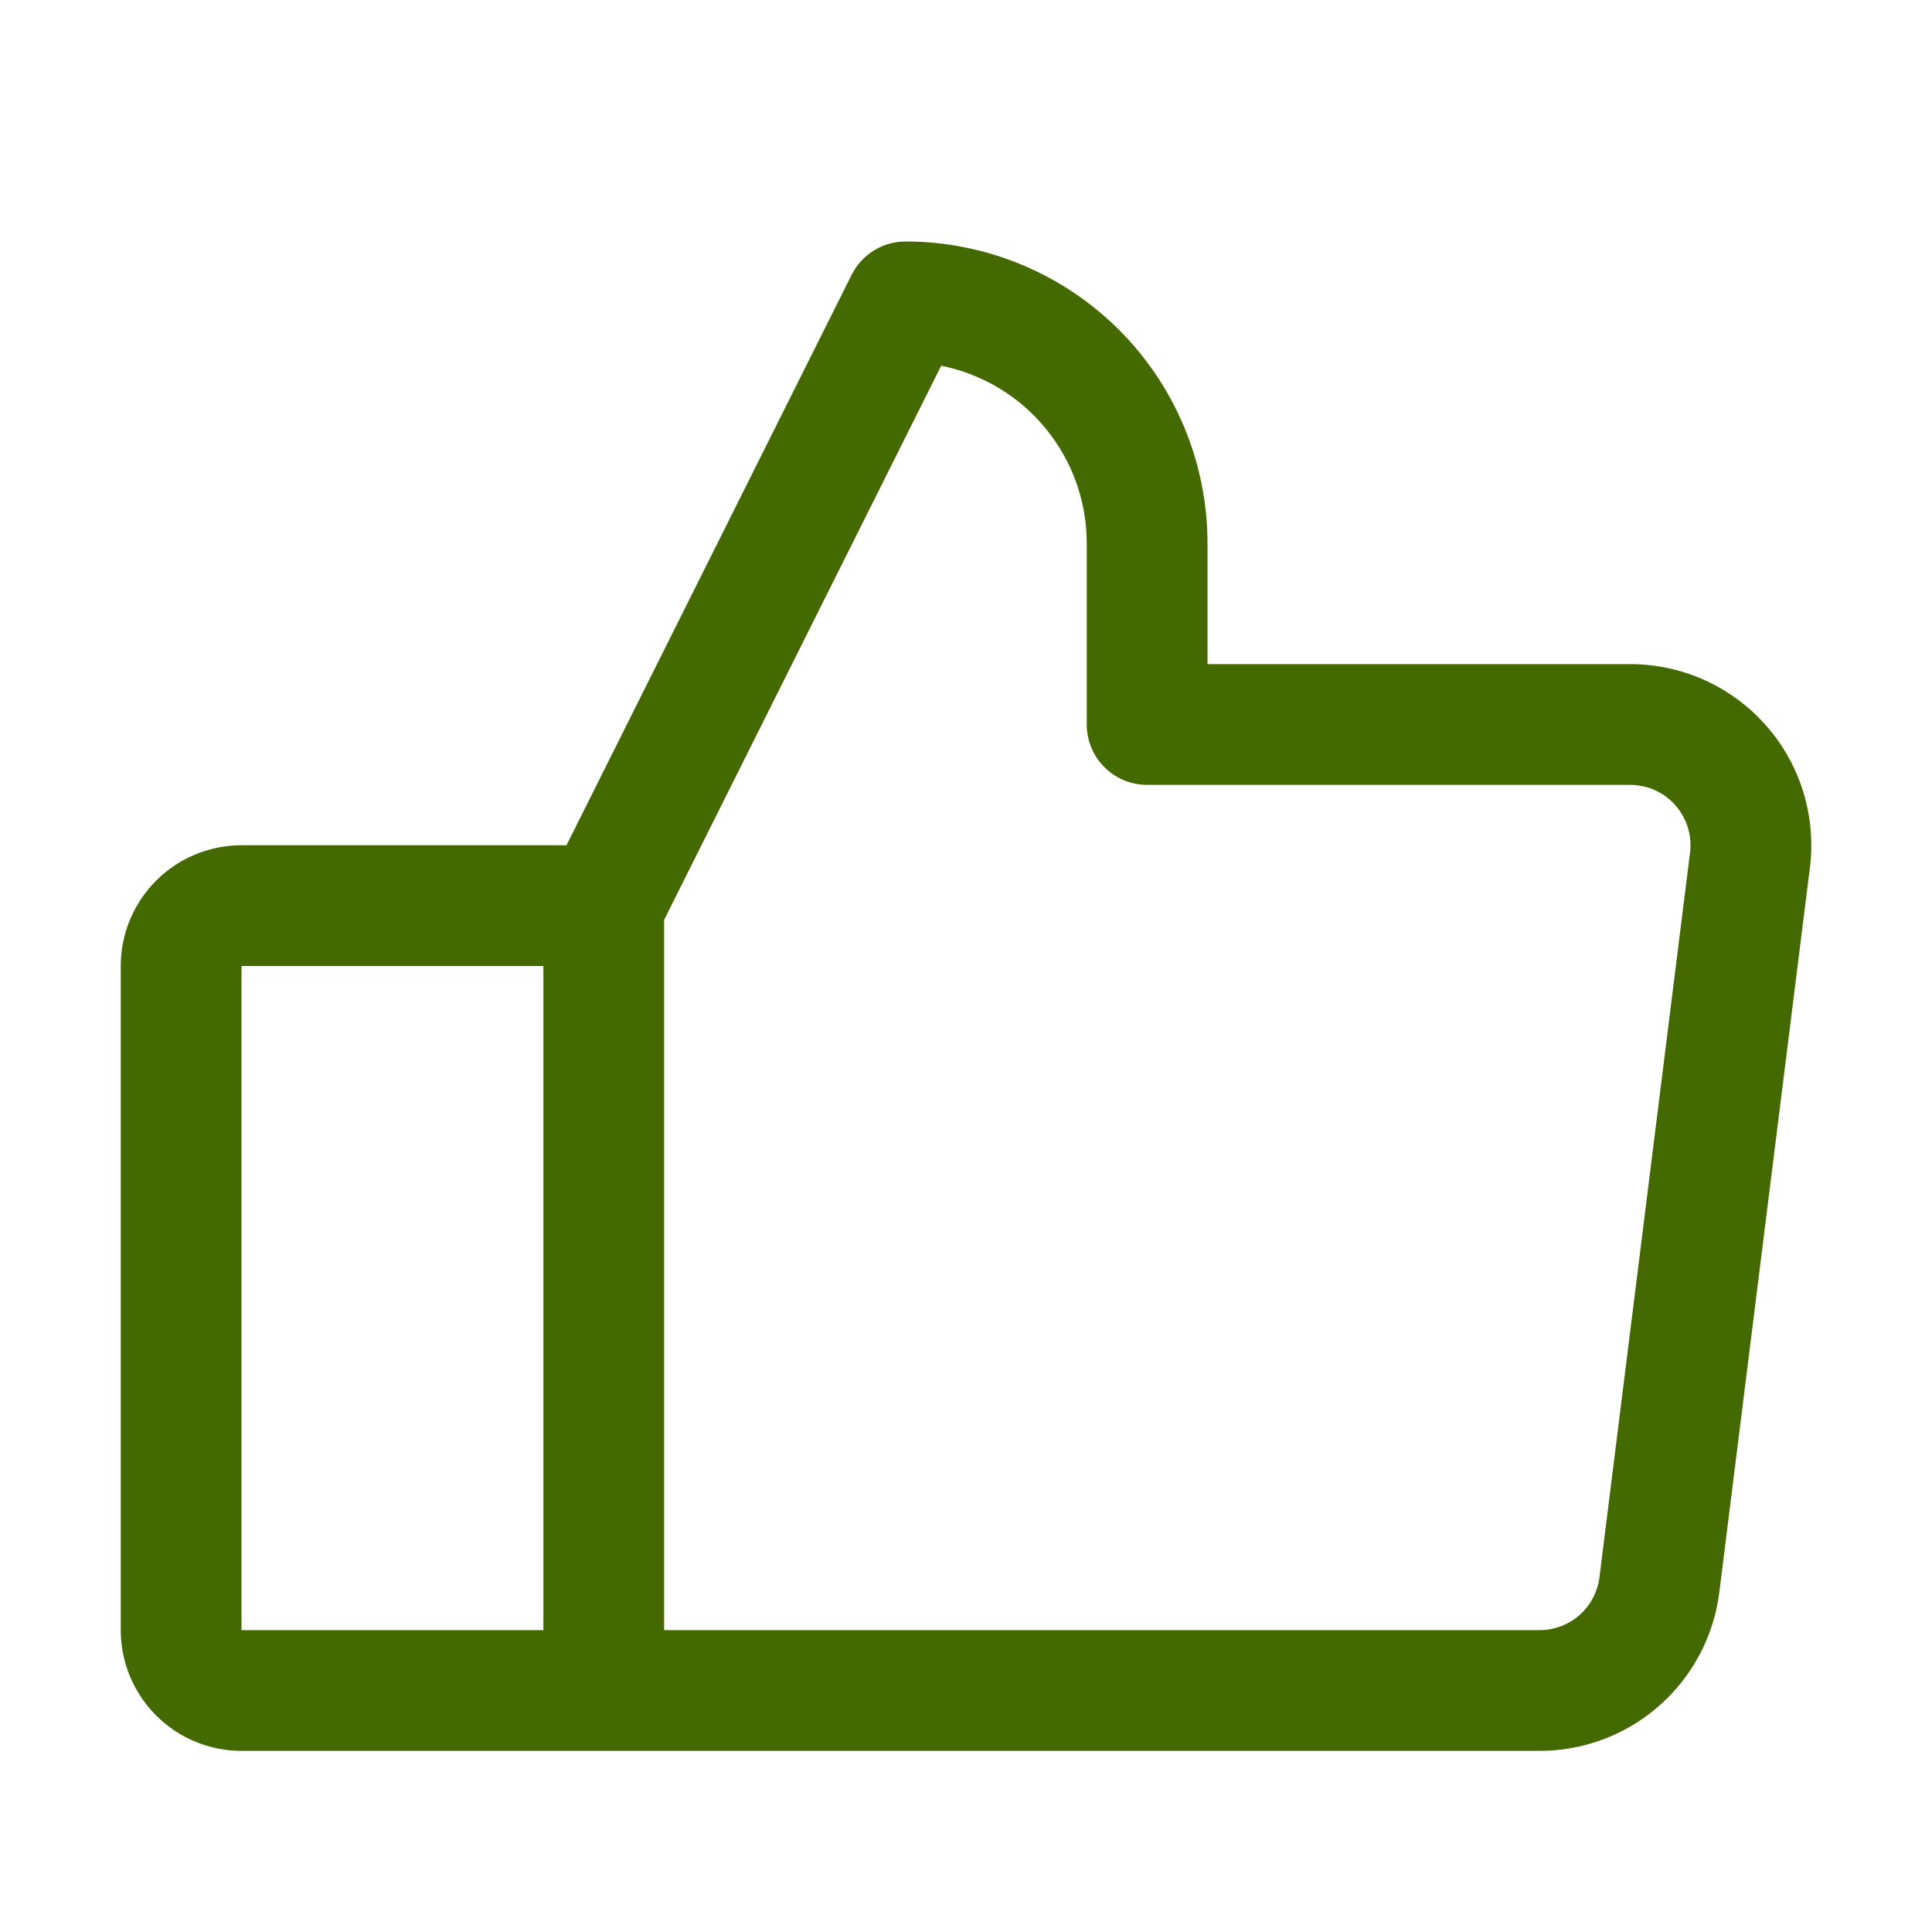
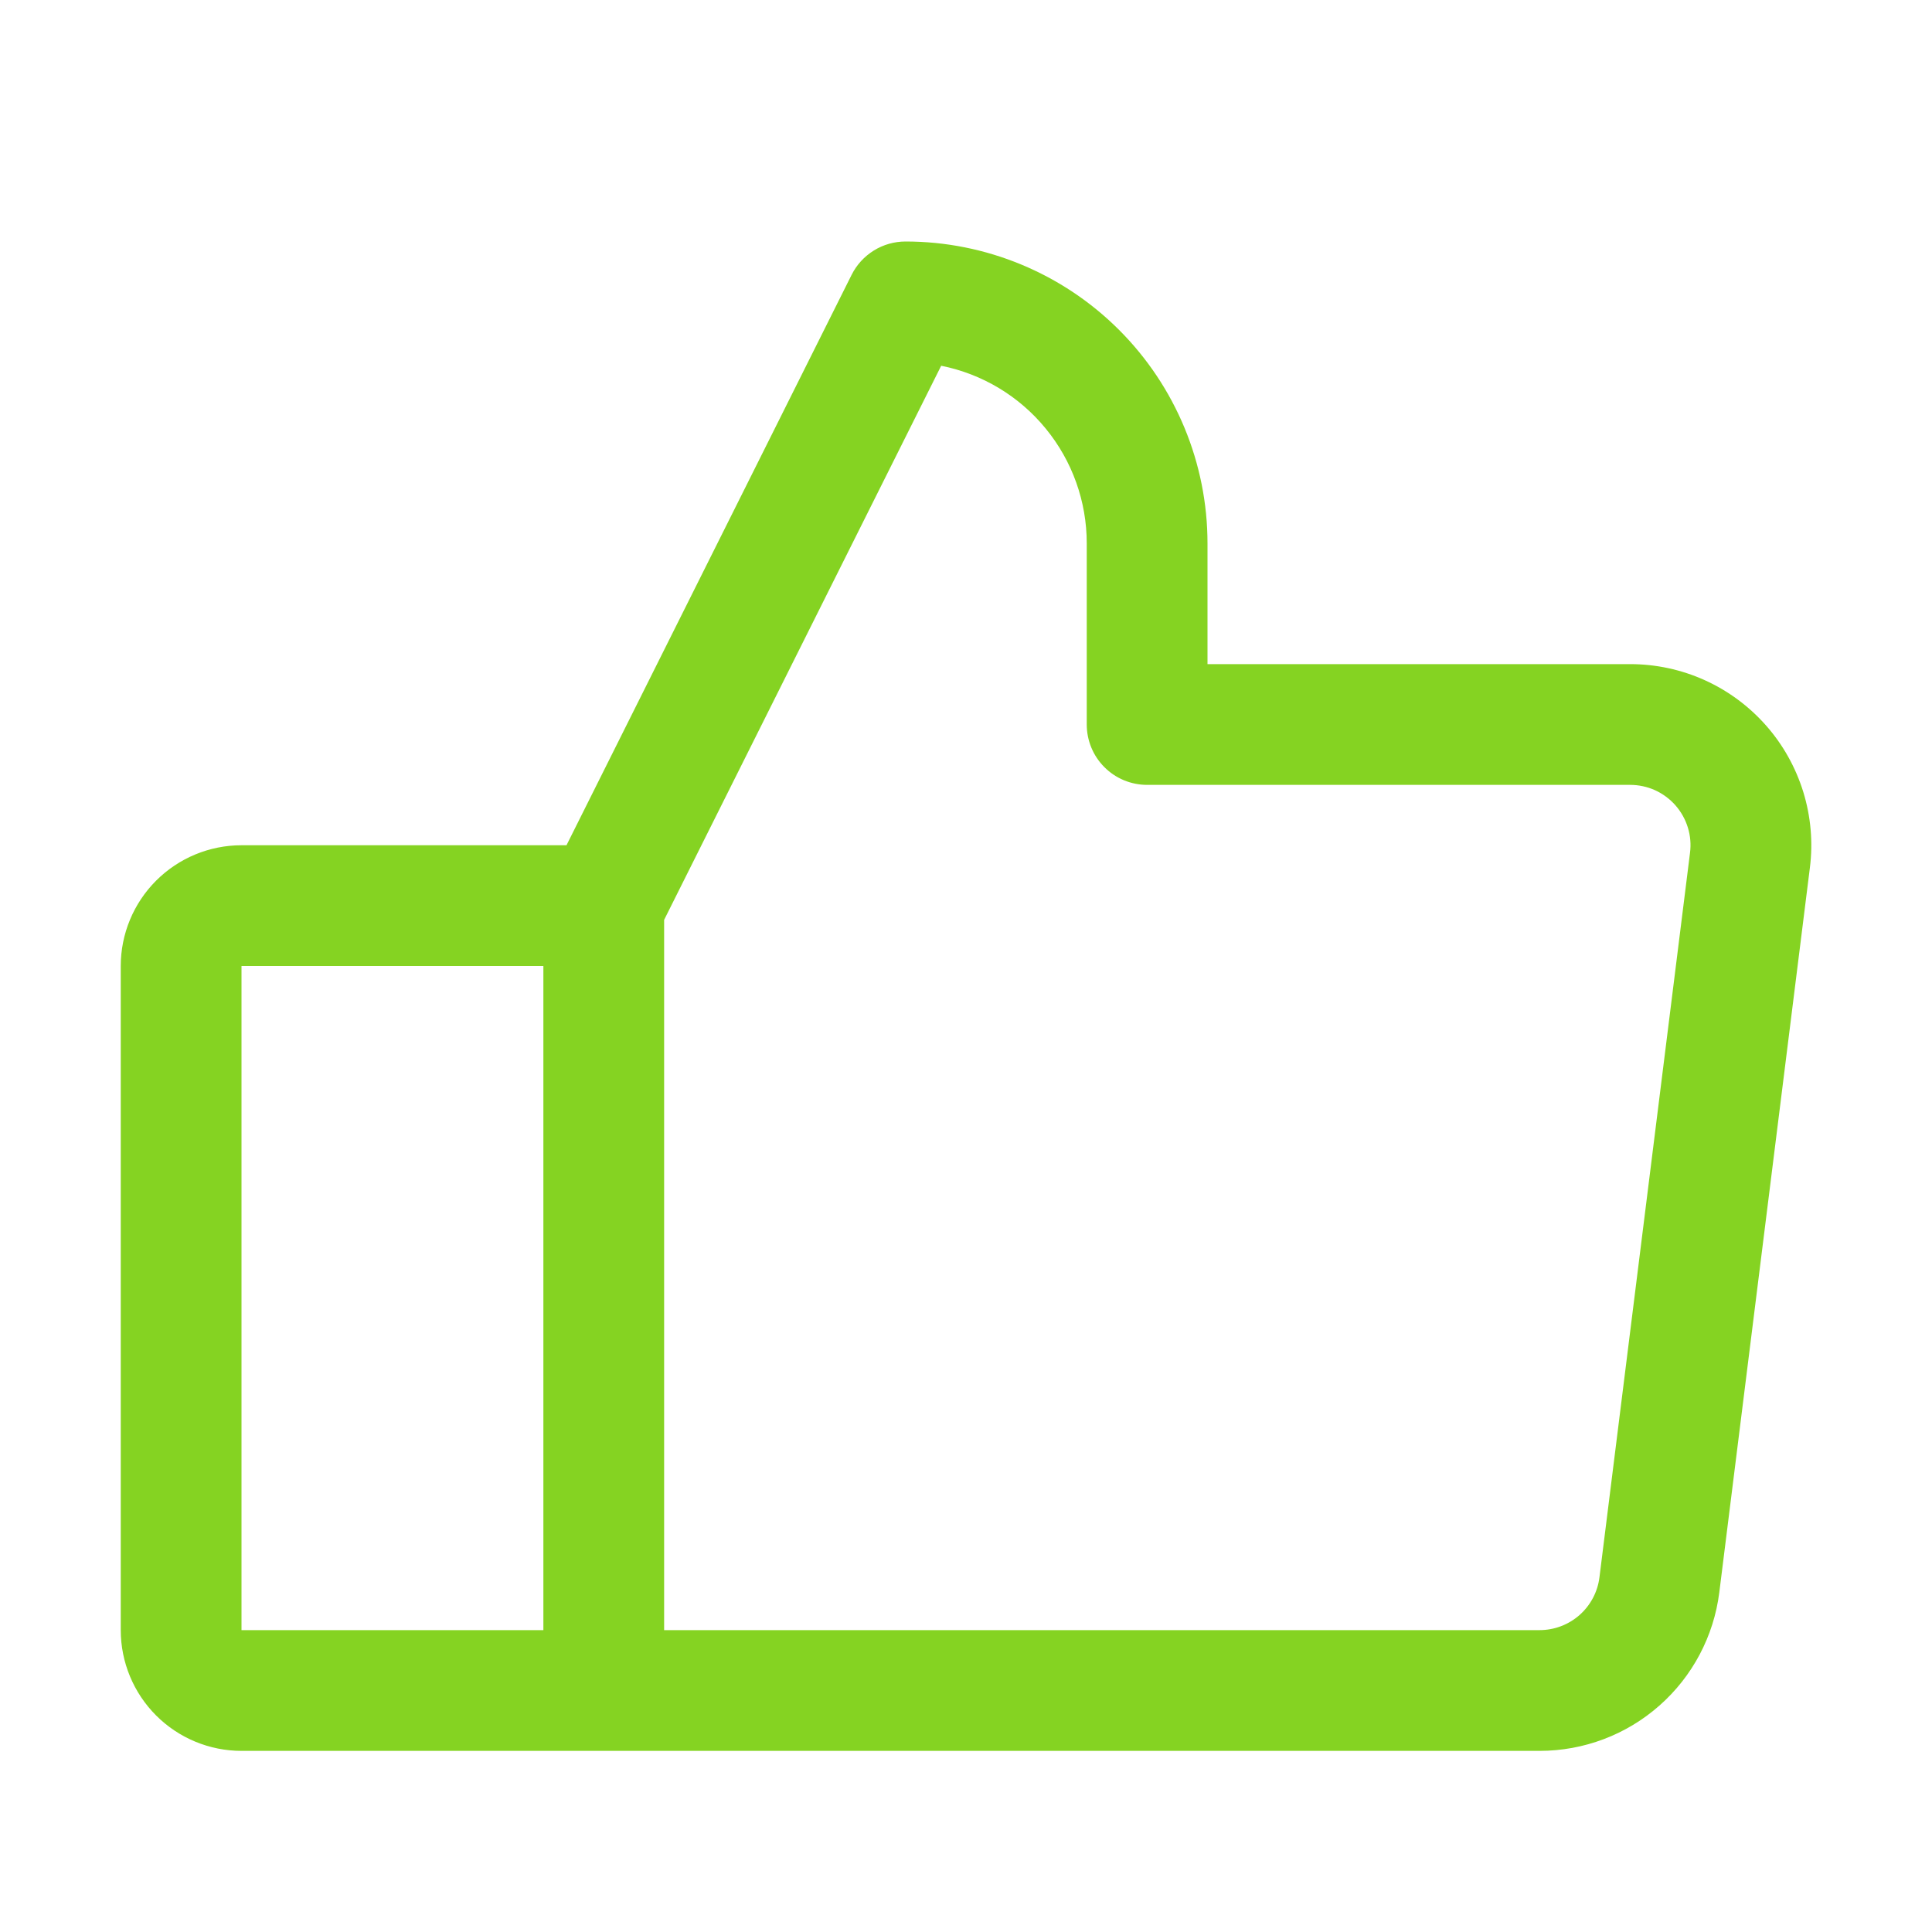
<svg xmlns="http://www.w3.org/2000/svg" width="32" height="32" viewBox="0 0 32 32" fill="none">
  <g id="ThumbsUp">
-     <path id="Vector" d="M29.25 12.015C28.968 11.696 28.622 11.44 28.234 11.265C27.846 11.09 27.426 11 27 11H20V9C20 7.674 19.473 6.402 18.535 5.464C17.598 4.527 16.326 4 15 4C14.814 4 14.632 4.051 14.474 4.149C14.316 4.247 14.188 4.386 14.105 4.553L9.383 14H4C3.47 14 2.961 14.211 2.586 14.586C2.211 14.961 2 15.47 2 16V27C2 27.53 2.211 28.039 2.586 28.414C2.961 28.789 3.47 29 4 29H25.5C26.231 29 26.937 28.734 27.485 28.25C28.033 27.767 28.386 27.1 28.477 26.375L29.977 14.375C30.031 13.953 29.993 13.524 29.868 13.117C29.742 12.71 29.532 12.334 29.25 12.015ZM4 16H9V27H4V16ZM27.992 14.125L26.492 26.125C26.462 26.367 26.344 26.589 26.162 26.75C25.979 26.911 25.744 27 25.5 27H11V15.236L15.589 6.058C16.269 6.194 16.881 6.561 17.32 7.098C17.76 7.634 18 8.306 18 9V12C18 12.265 18.105 12.52 18.293 12.707C18.48 12.895 18.735 13 19 13H27C27.142 13 27.282 13.03 27.412 13.088C27.541 13.147 27.656 13.232 27.75 13.338C27.844 13.445 27.914 13.57 27.956 13.706C27.998 13.841 28.01 13.984 27.992 14.125Z" fill="#436900" />
+     <path id="Vector" d="M29.25 12.015C28.968 11.696 28.622 11.44 28.234 11.265C27.846 11.09 27.426 11 27 11H20V9C20 7.674 19.473 6.402 18.535 5.464C17.598 4.527 16.326 4 15 4C14.814 4 14.632 4.051 14.474 4.149C14.316 4.247 14.188 4.386 14.105 4.553L9.383 14H4C3.47 14 2.961 14.211 2.586 14.586C2.211 14.961 2 15.47 2 16V27C2 27.53 2.211 28.039 2.586 28.414C2.961 28.789 3.47 29 4 29H25.5C26.231 29 26.937 28.734 27.485 28.25C28.033 27.767 28.386 27.1 28.477 26.375L29.977 14.375C30.031 13.953 29.993 13.524 29.868 13.117C29.742 12.71 29.532 12.334 29.25 12.015ZM4 16H9V27H4V16ZM27.992 14.125L26.492 26.125C26.462 26.367 26.344 26.589 26.162 26.75C25.979 26.911 25.744 27 25.5 27H11V15.236L15.589 6.058C16.269 6.194 16.881 6.561 17.32 7.098C17.76 7.634 18 8.306 18 9V12C18 12.265 18.105 12.52 18.293 12.707C18.48 12.895 18.735 13 19 13H27C27.142 13 27.282 13.03 27.412 13.088C27.541 13.147 27.656 13.232 27.75 13.338C27.844 13.445 27.914 13.57 27.956 13.706C27.998 13.841 28.01 13.984 27.992 14.125Z" fill="#85D322" />
  </g>
</svg>
